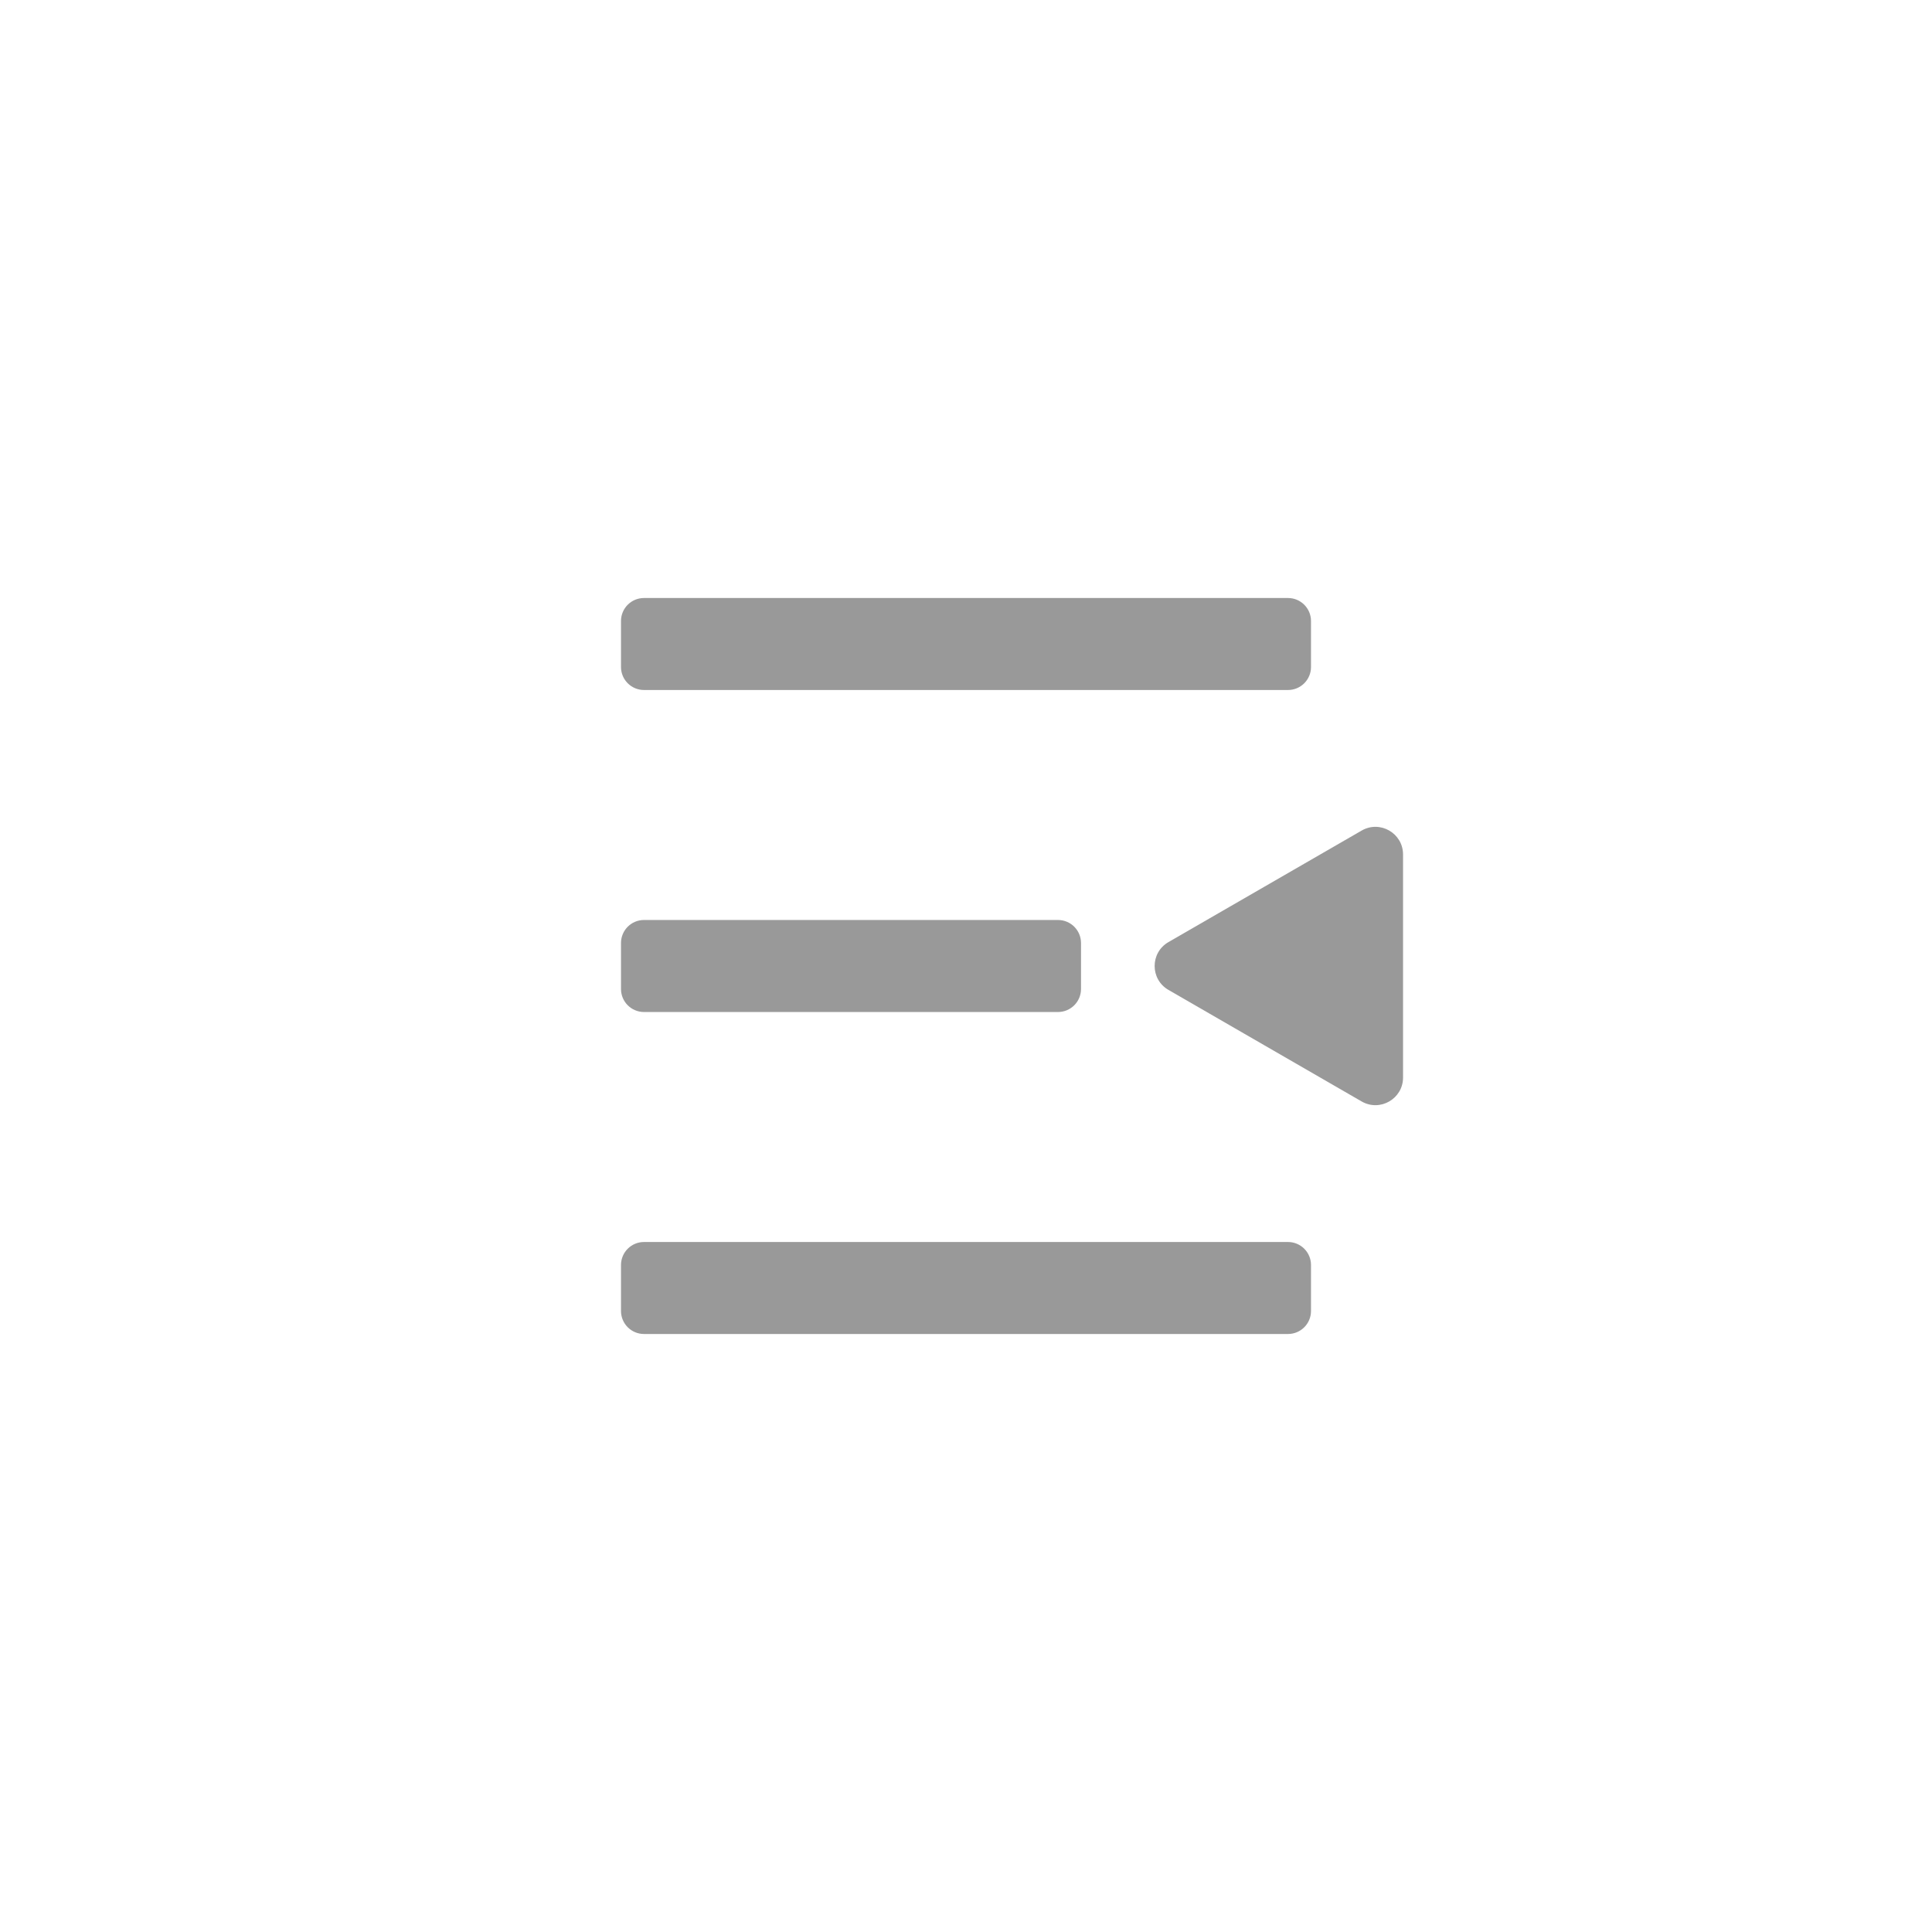
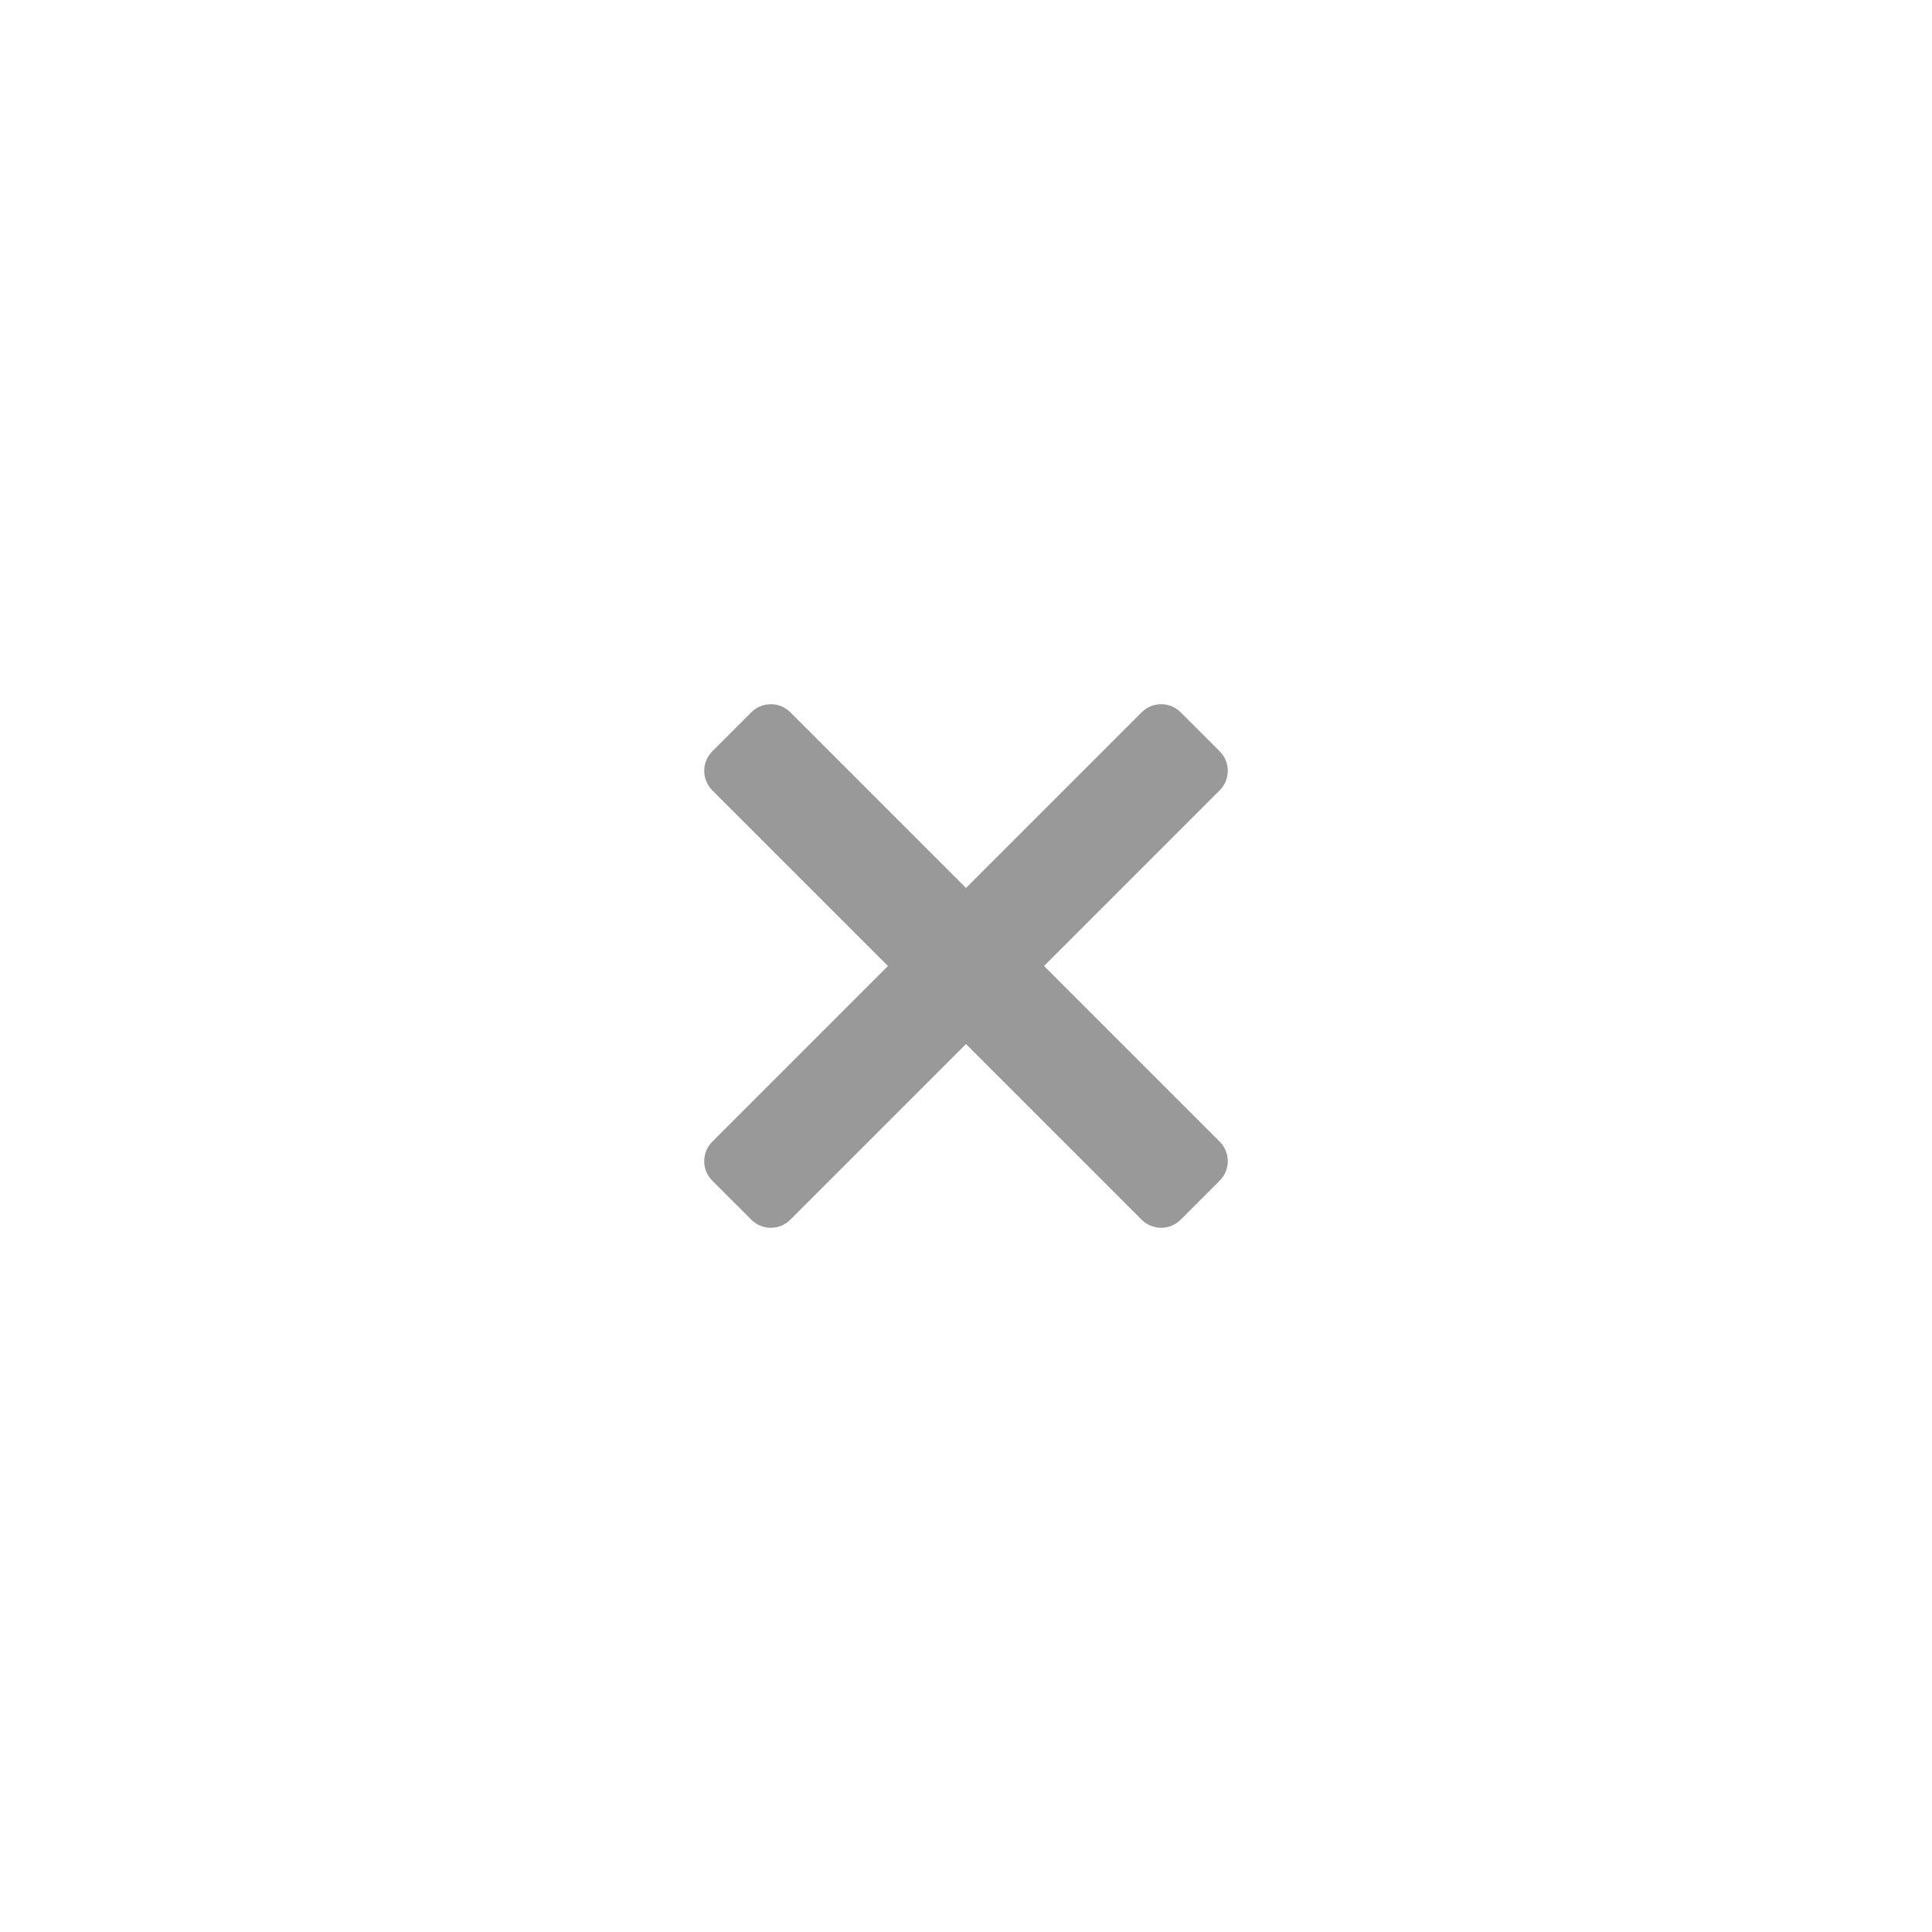
<svg xmlns="http://www.w3.org/2000/svg" width="70" height="70" viewBox="0 0 70 70" fill="none">
-   <path d="M22.5 22.5C22.5 22.04 22.873 21.667 23.333 21.667L46.667 21.667C47.127 21.667 47.5 22.04 47.5 22.5V24.167C47.5 24.627 47.127 25 46.667 25L23.333 25C22.873 25 22.5 24.627 22.5 24.167V22.5Z" fill="#999999" />
-   <path d="M22.5 34.167C22.5 33.706 22.873 33.333 23.333 33.333H38.333C38.794 33.333 39.167 33.706 39.167 34.167V35.833C39.167 36.294 38.794 36.667 38.333 36.667H23.333C22.873 36.667 22.5 36.294 22.5 35.833V34.167Z" fill="#999999" />
-   <path d="M22.5 45.833C22.5 45.373 22.873 45 23.333 45H46.667C47.127 45 47.5 45.373 47.5 45.833V47.5C47.5 47.96 47.127 48.333 46.667 48.333H23.333C22.873 48.333 22.5 47.96 22.5 47.5V45.833Z" fill="#999999" />
-   <path d="M42.335 35.866C41.668 35.481 41.668 34.519 42.335 34.134L49.335 30.093C50.001 29.708 50.835 30.189 50.835 30.959L50.835 39.042C50.835 39.811 50.001 40.292 49.335 39.908L42.335 35.866Z" fill="#999999" />
+   <path fill-rule="evenodd" clip-rule="evenodd" d="M25.808 27.222C25.417 27.612 25.417 28.245 25.808 28.636L32.172 35L25.808 41.364C25.417 41.755 25.417 42.388 25.808 42.778L27.222 44.192C27.612 44.583 28.245 44.583 28.636 44.192L35 37.828L41.364 44.192C41.755 44.583 42.388 44.583 42.778 44.192L44.192 42.778C44.583 42.388 44.583 41.755 44.192 41.364L37.828 35L44.192 28.636C44.583 28.245 44.583 27.612 44.192 27.222L42.778 25.808C42.388 25.417 41.755 25.417 41.364 25.808L35 32.172L28.636 25.808C28.245 25.417 27.612 25.417 27.222 25.808L25.808 27.222Z" fill="#999999" />
</svg>
